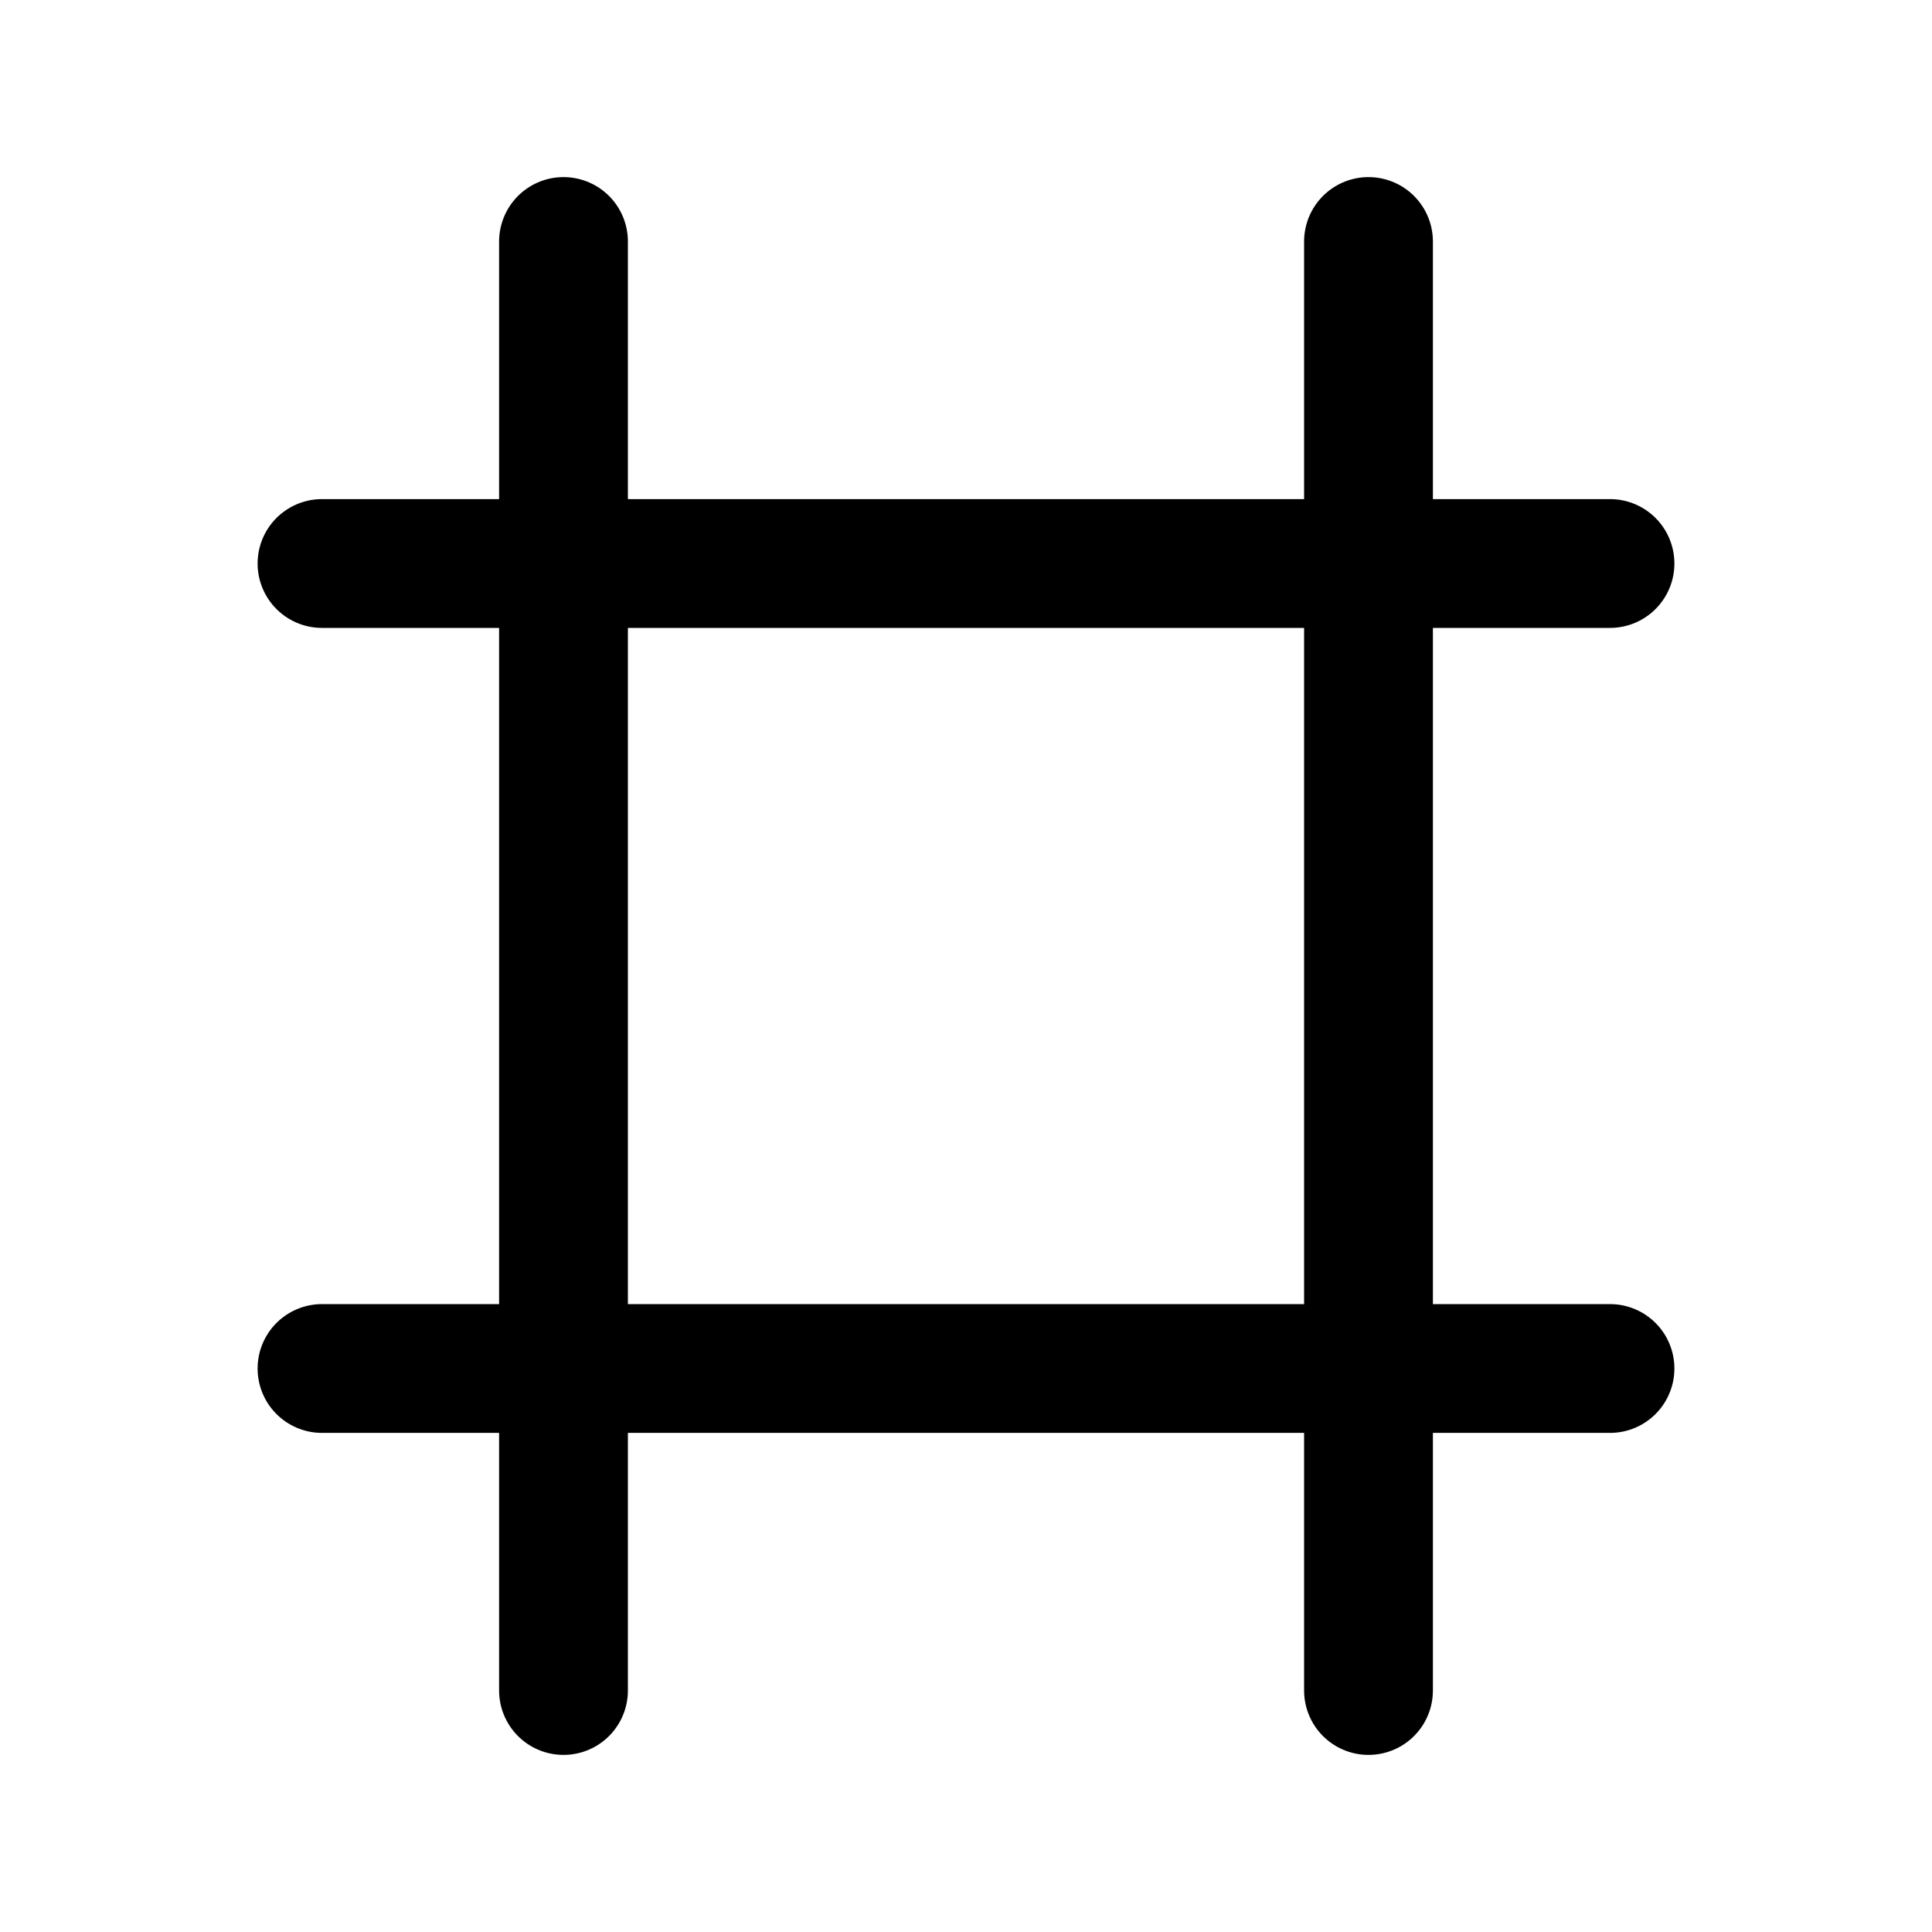
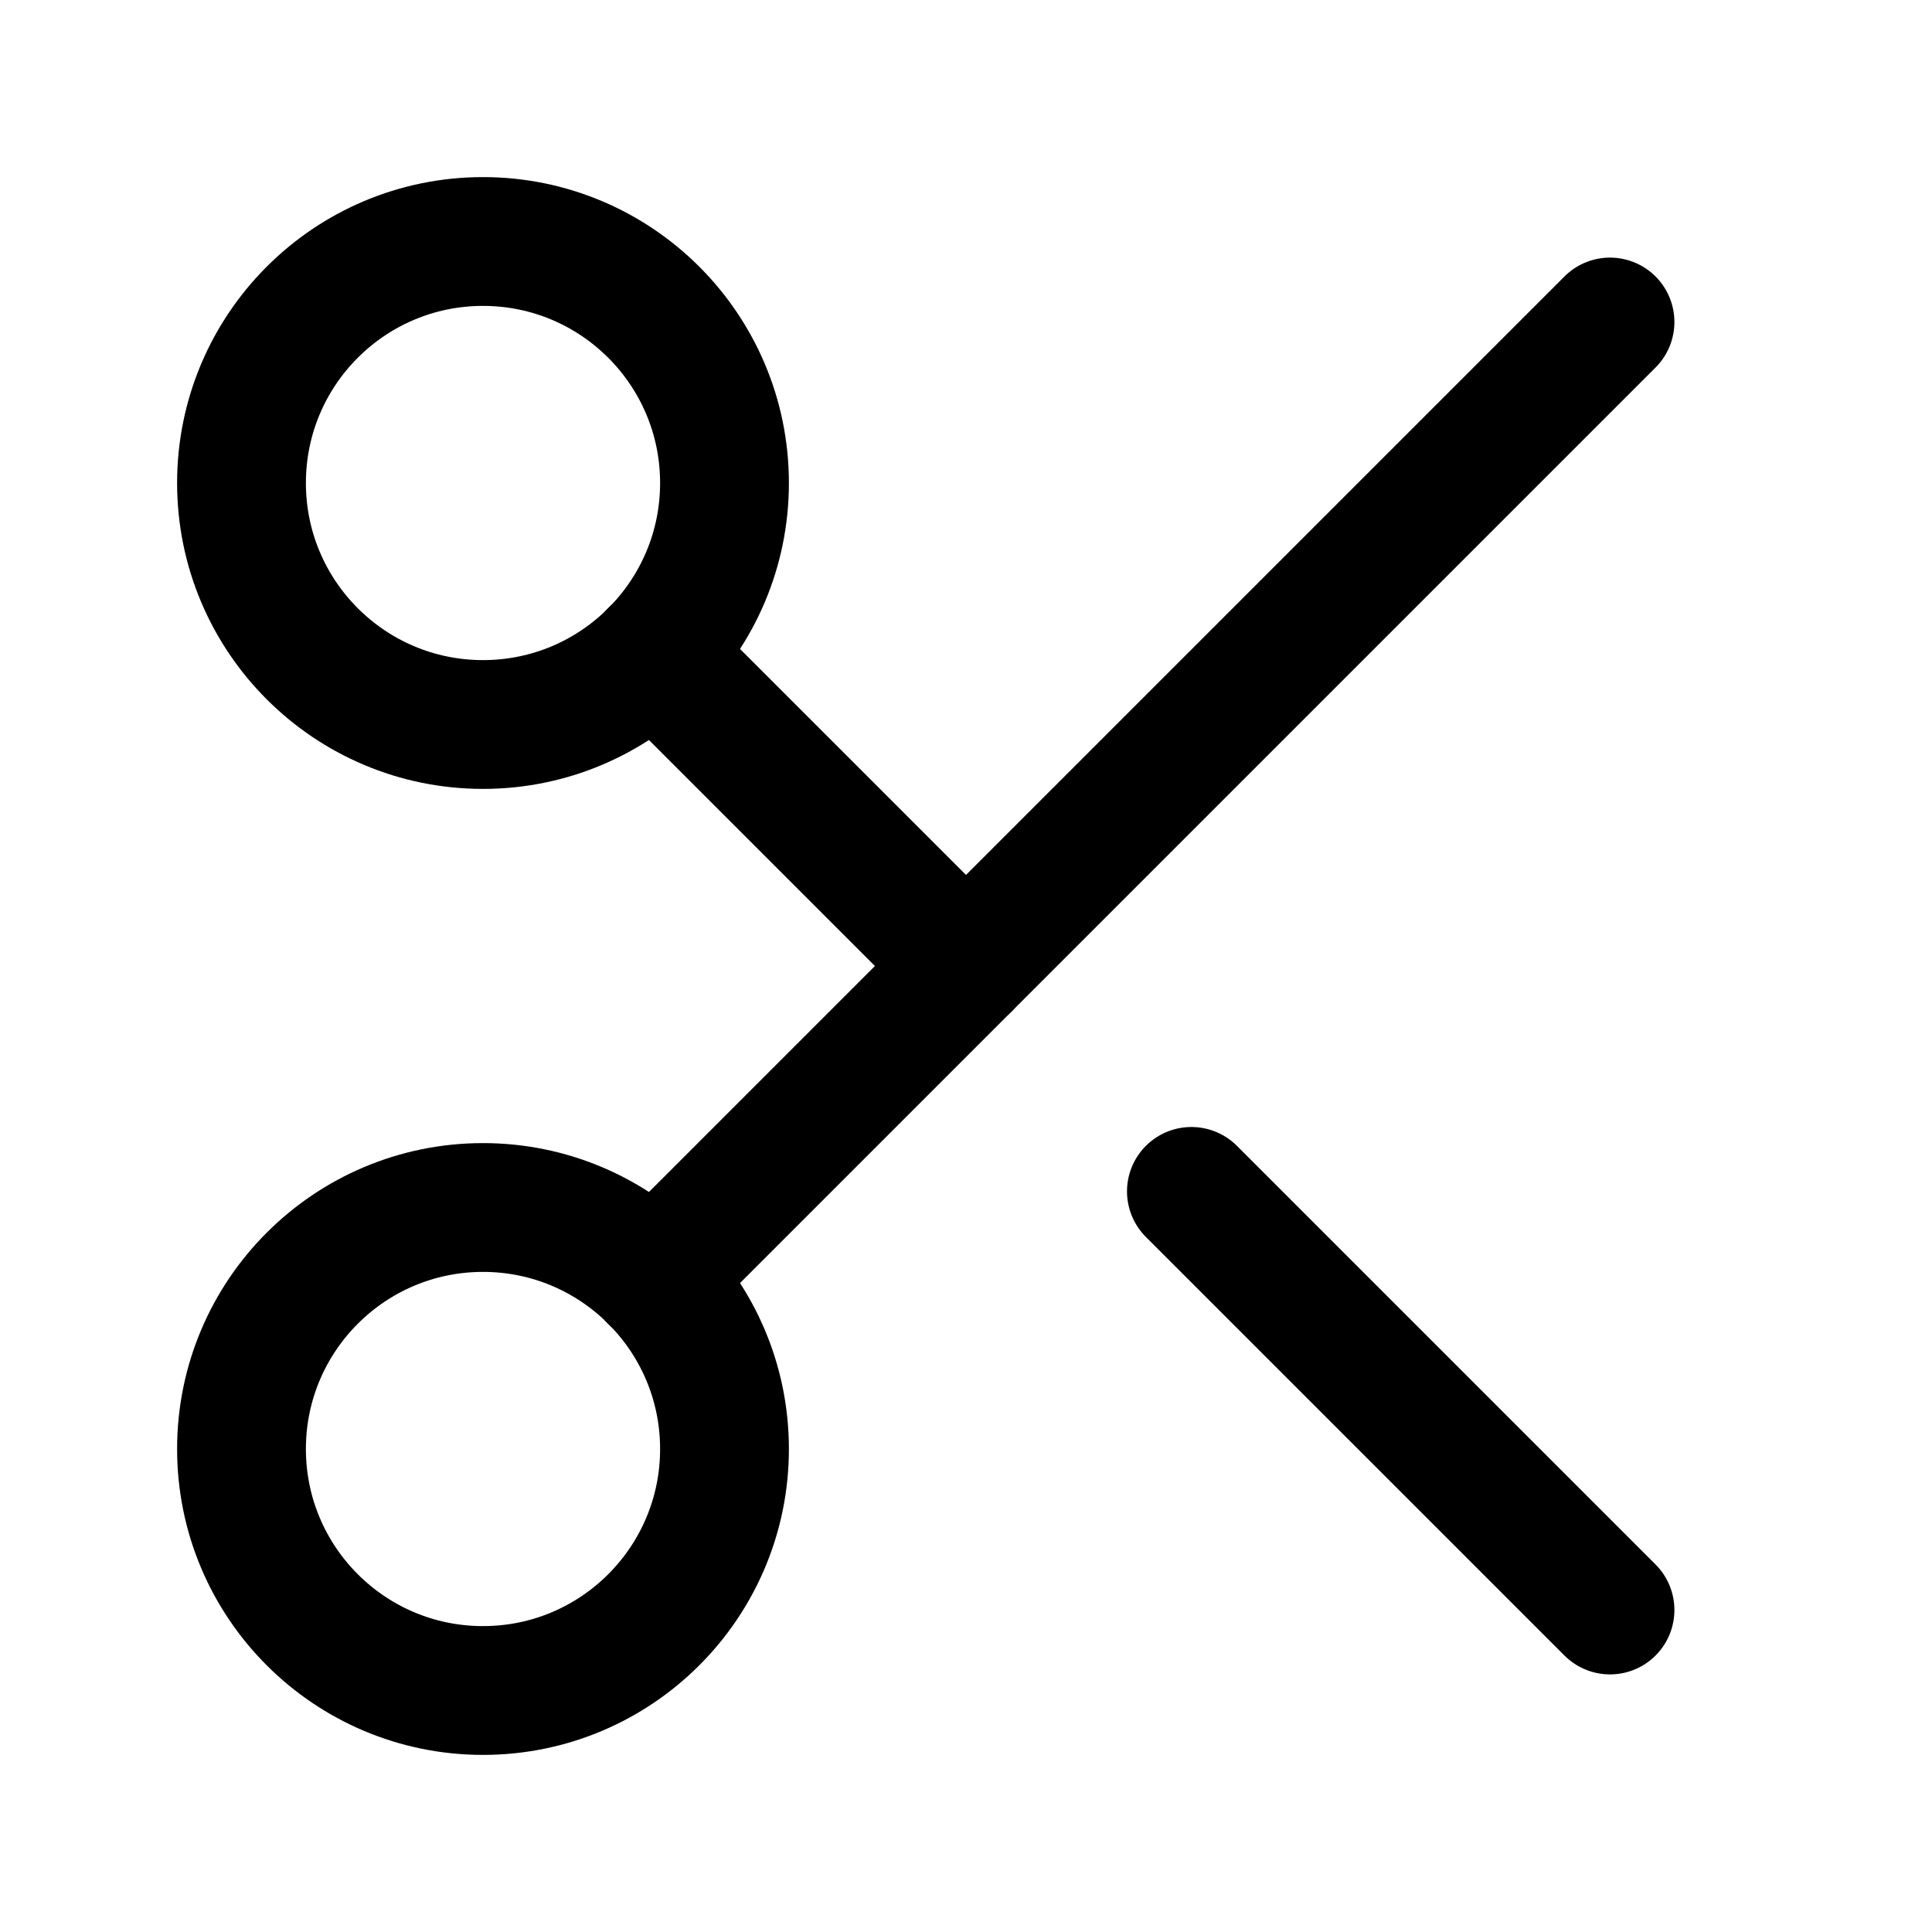
- <svg xmlns="http://www.w3.org/2000/svg" viewBox="0 0 24 24" fill="none" stroke="currentColor" stroke-width="1.6" stroke-linecap="round" stroke-linejoin="round">
-   <path d="M7 3v18M17 3v18M4 7h16M4 17h16" />
+ <svg xmlns="http://www.w3.org/2000/svg" width="24" height="24" viewBox="0 0 24 24" fill="none" stroke="currentColor" stroke-width="1.6" stroke-linecap="round" stroke-linejoin="round">
+   <circle cx="6" cy="6" r="3" />
+   <path d="M8.12 8.12 12 12" />
+   <path d="M20 4 8.12 15.88" />
+   <circle cx="6" cy="18" r="3" />
+   <path d="M14.8 14.8 20 20" />
</svg>
